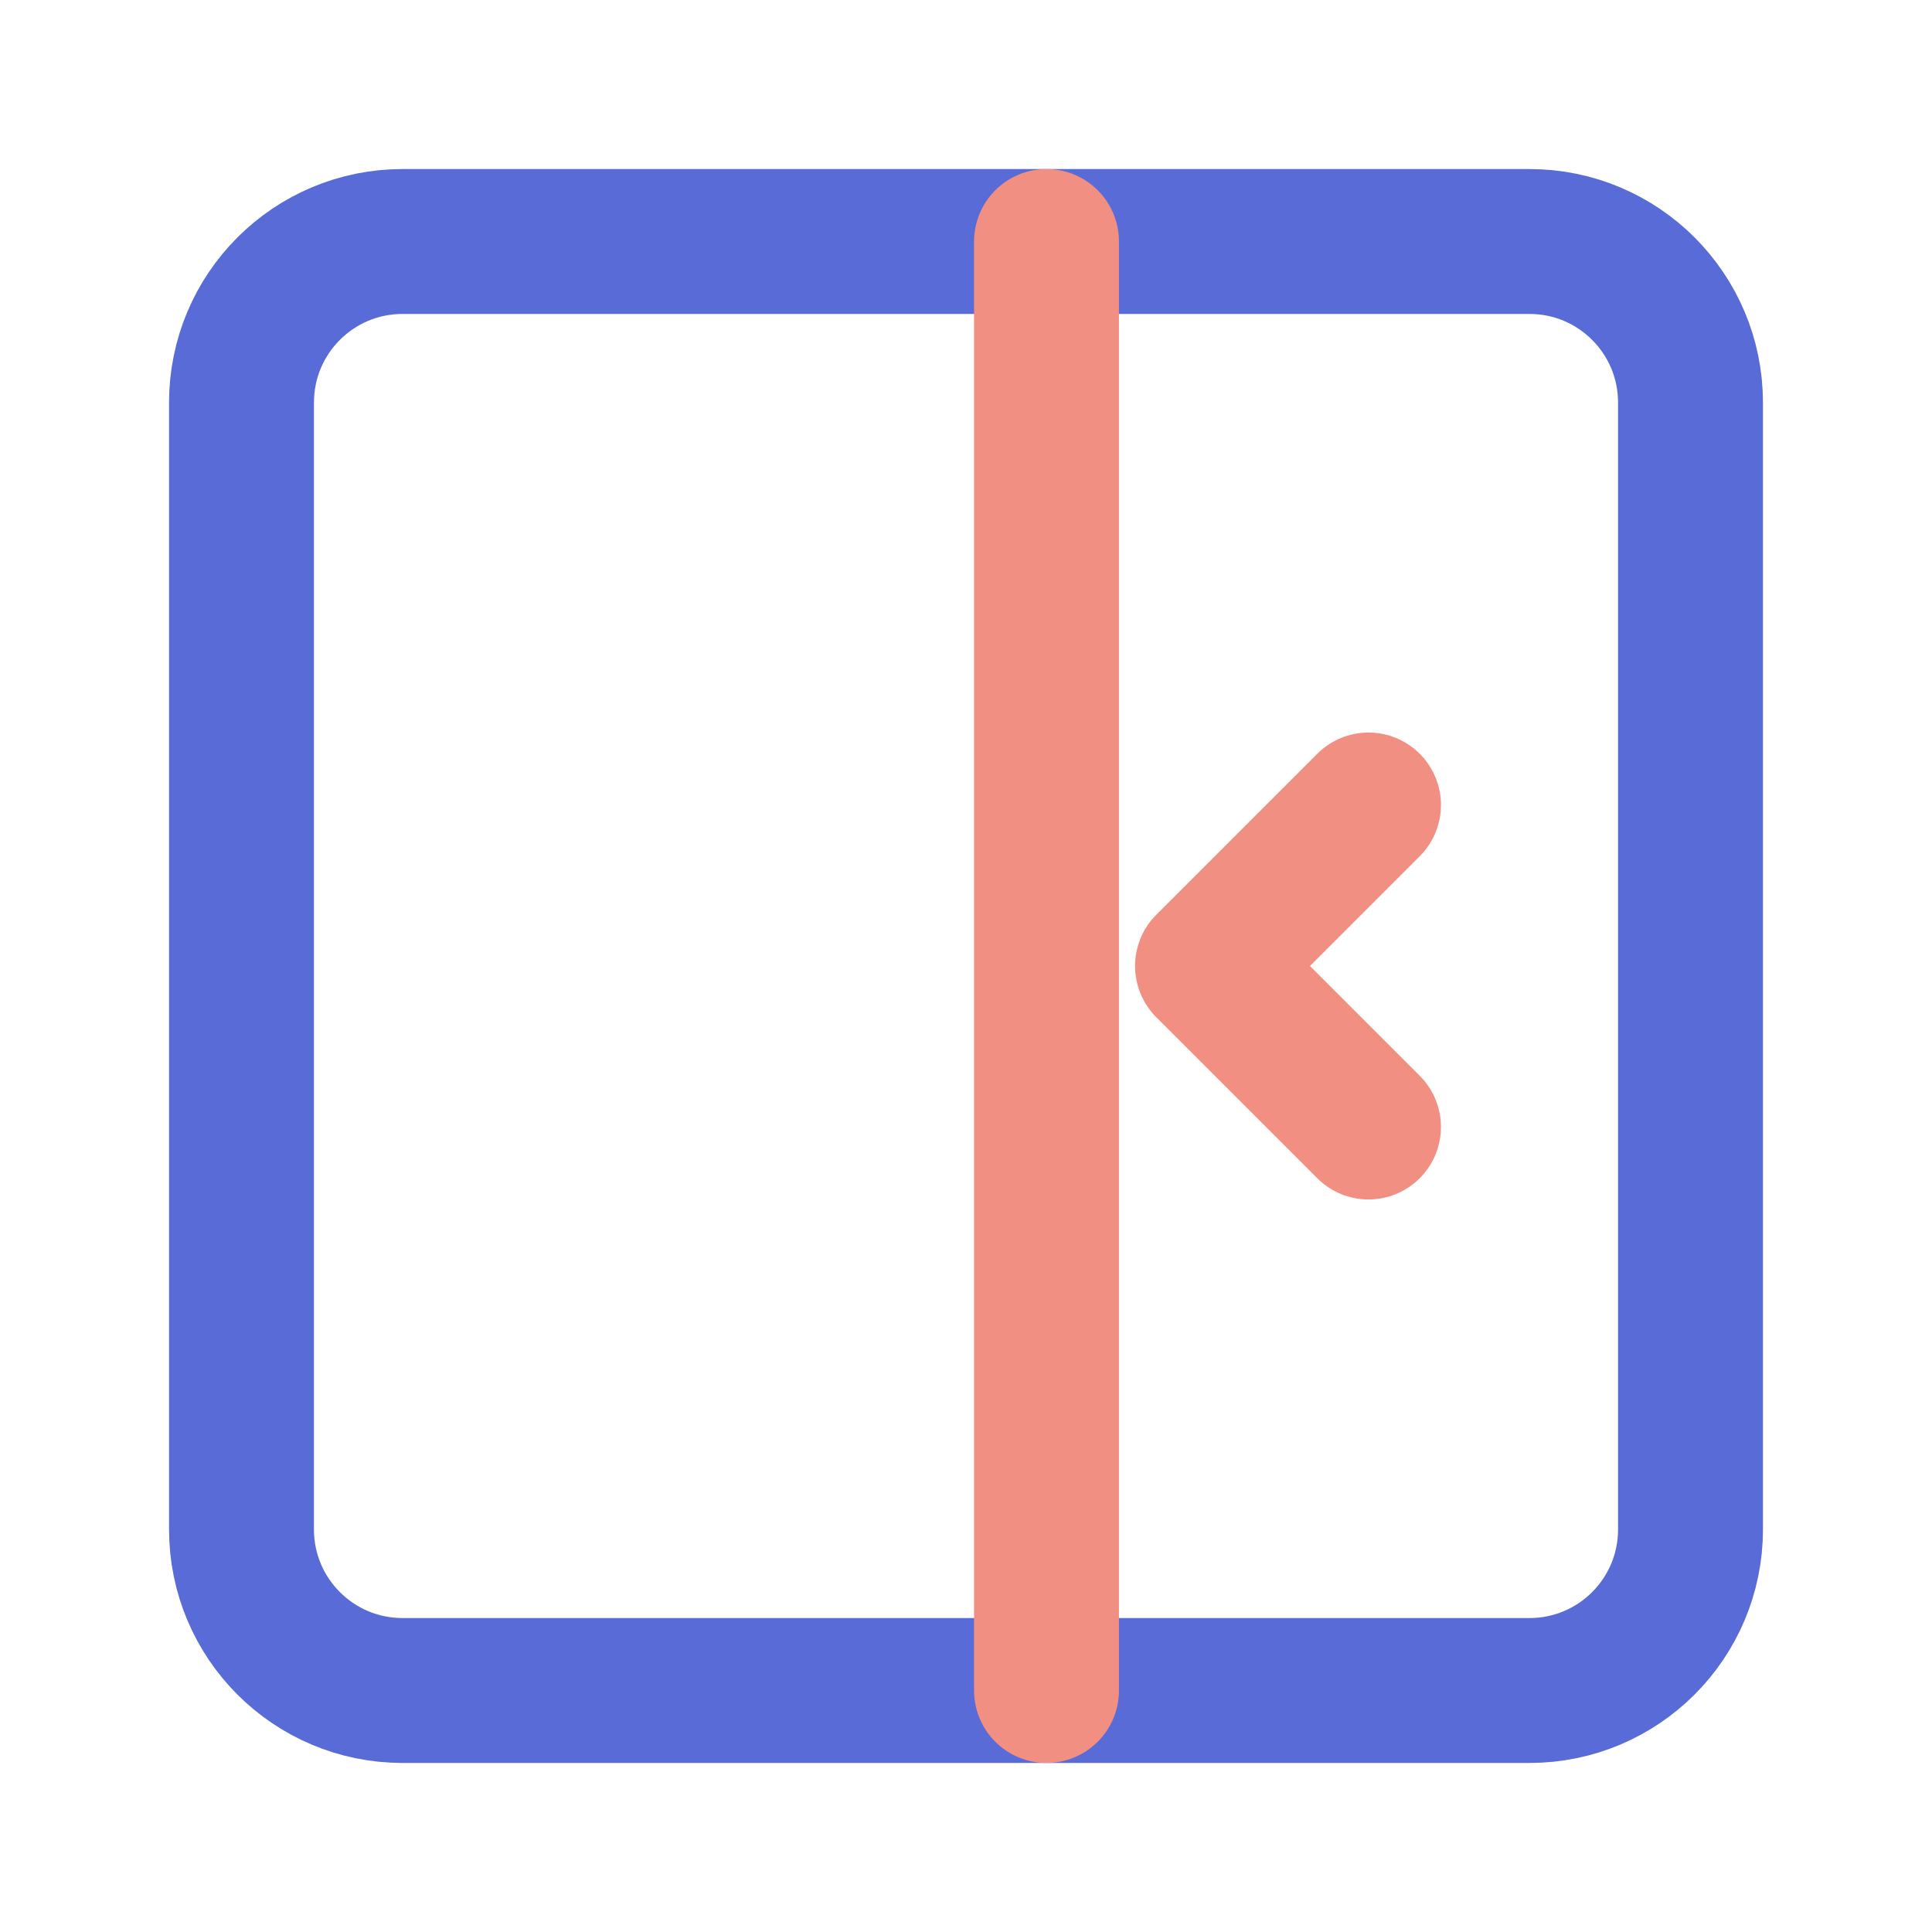
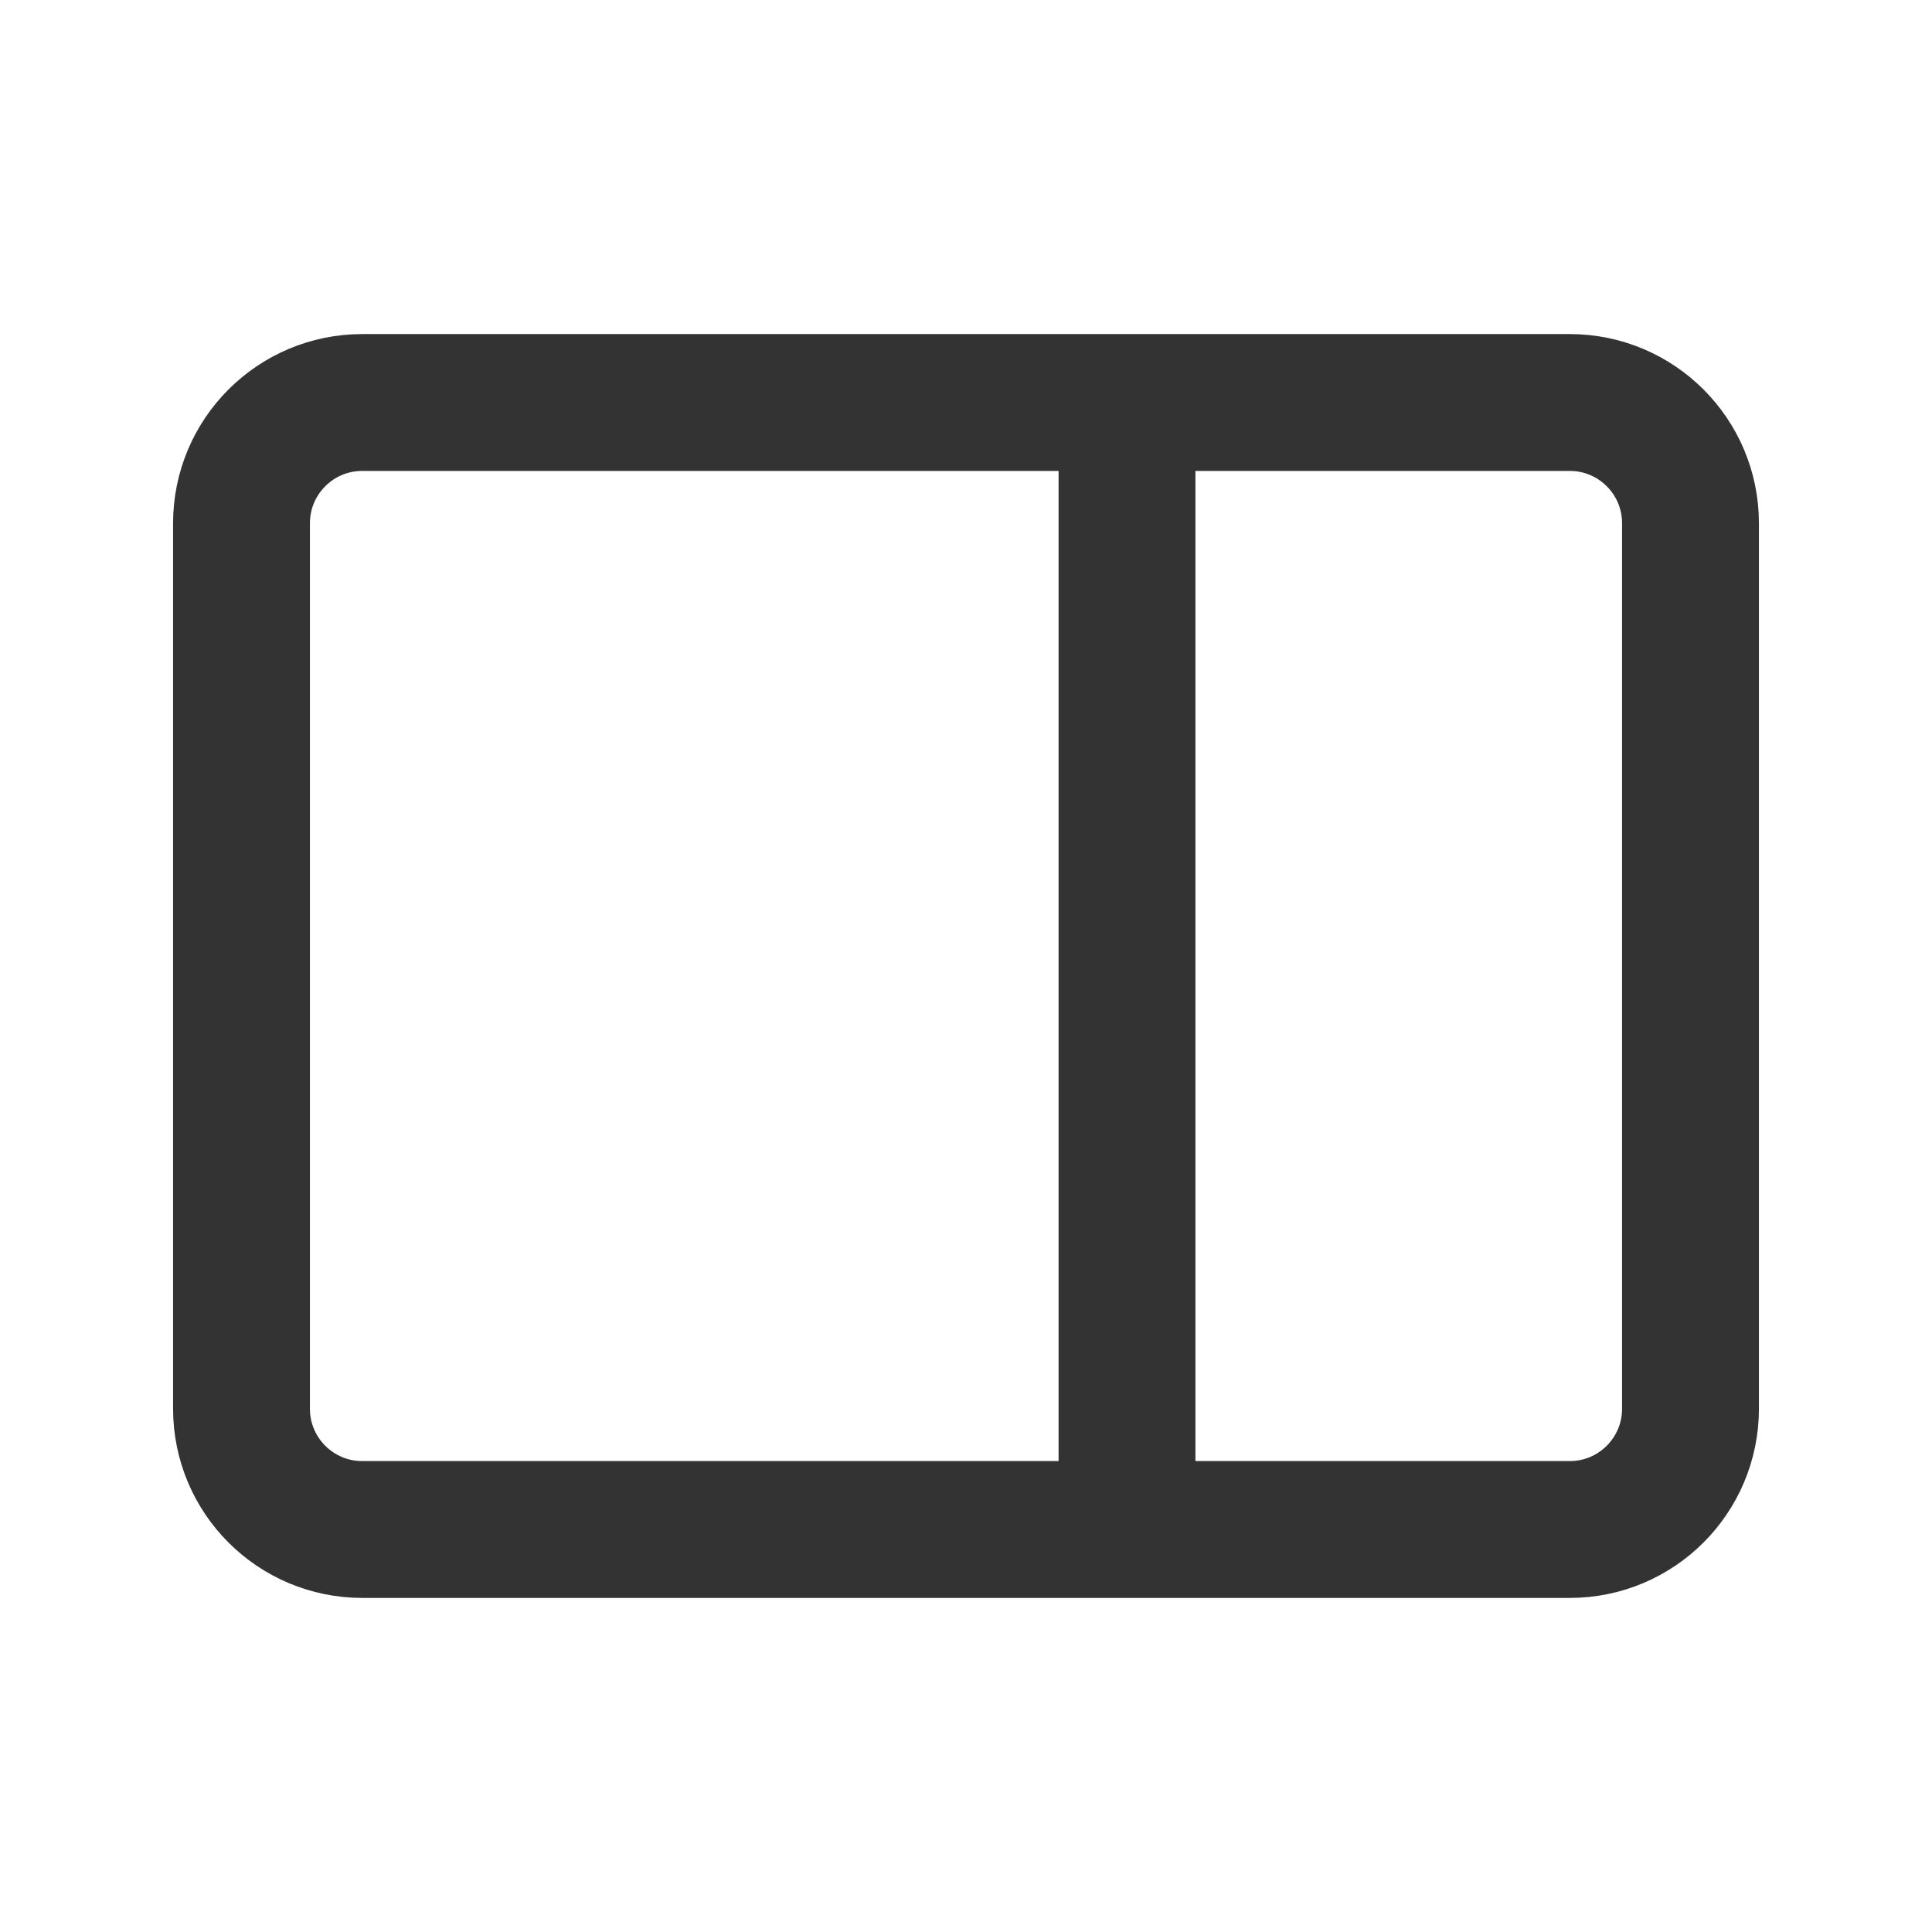
- <svg xmlns="http://www.w3.org/2000/svg" viewBox="0 0 24 24" fill="none" stroke="#596bd7" stroke-width="1.8" stroke-linecap="round" stroke-linejoin="round">
-   <rect x="3" y="3" width="18" height="18" rx="2" />
-   <path d="M13 3v18M17 10l-2 2 2 2" stroke="#f28f83" />
+ <svg xmlns="http://www.w3.org/2000/svg" viewBox="0 0 24 24" role="img" aria-labelledby="title">
+   <rect x="3" y="5" width="18" height="14" rx="1.5" fill="none" stroke="#333" stroke-width="1.7" />
+   <path d="M14 5v14" stroke="#333" stroke-width="1.7" />
</svg>
